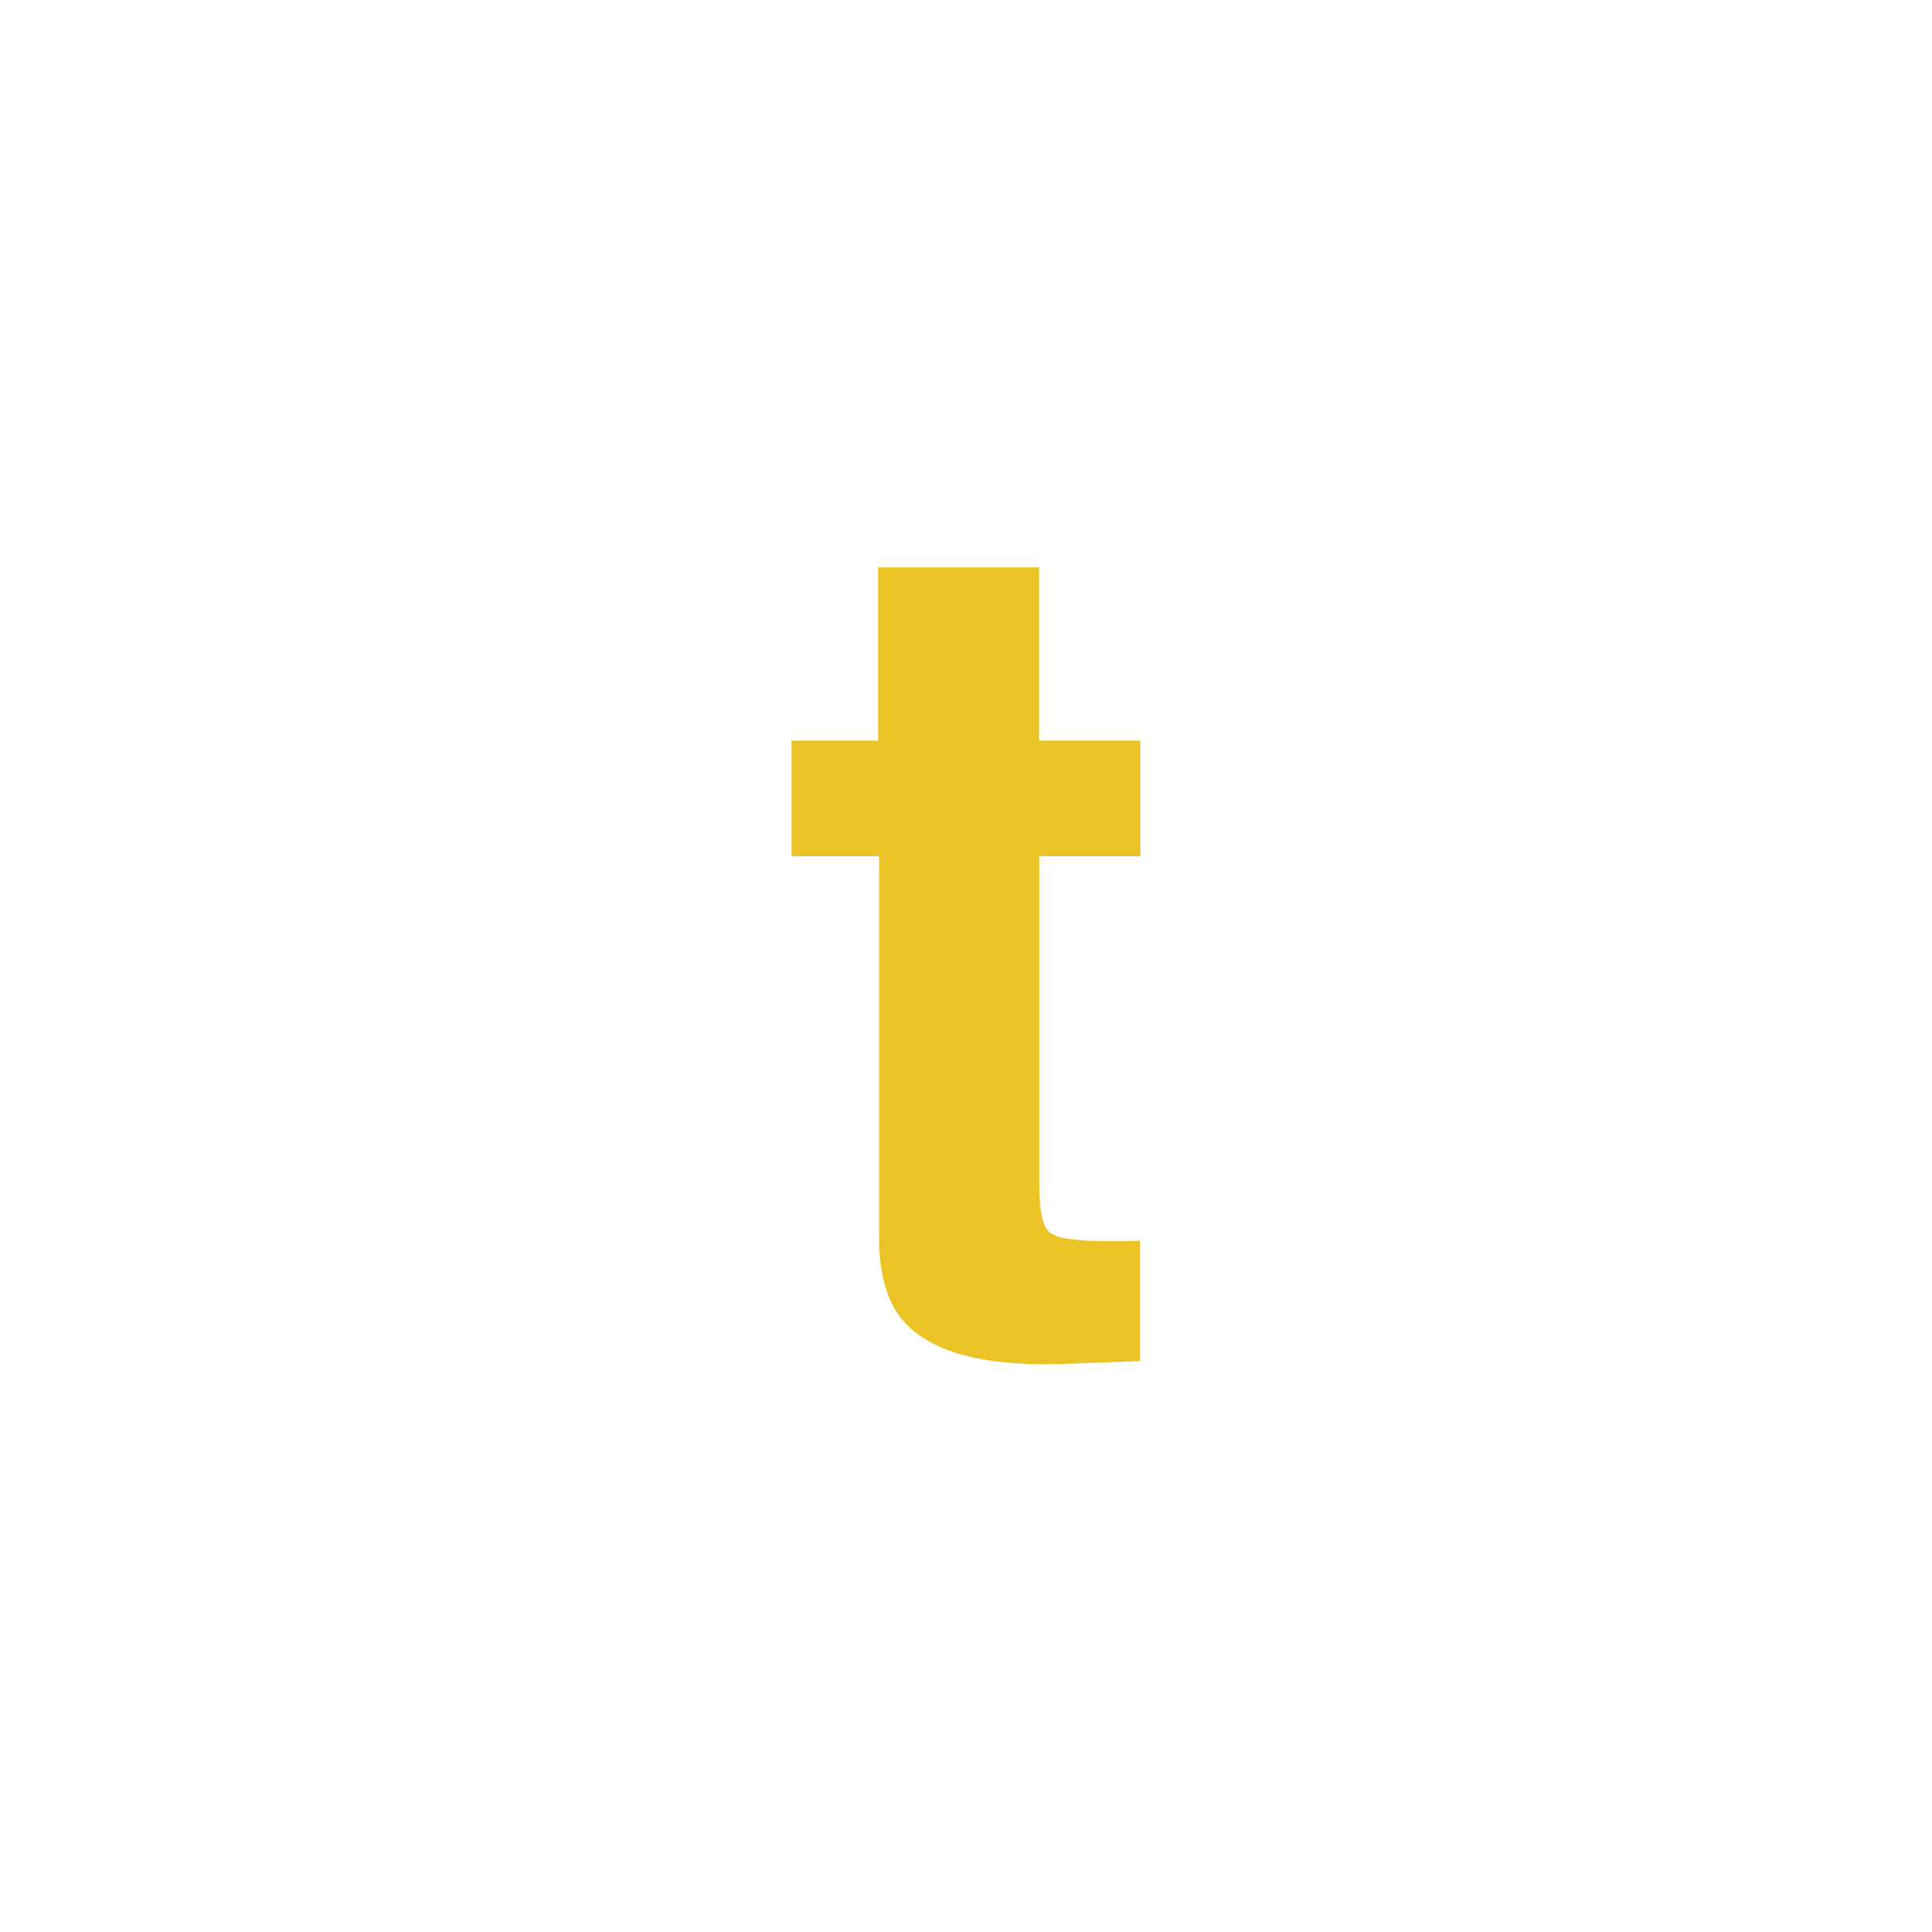
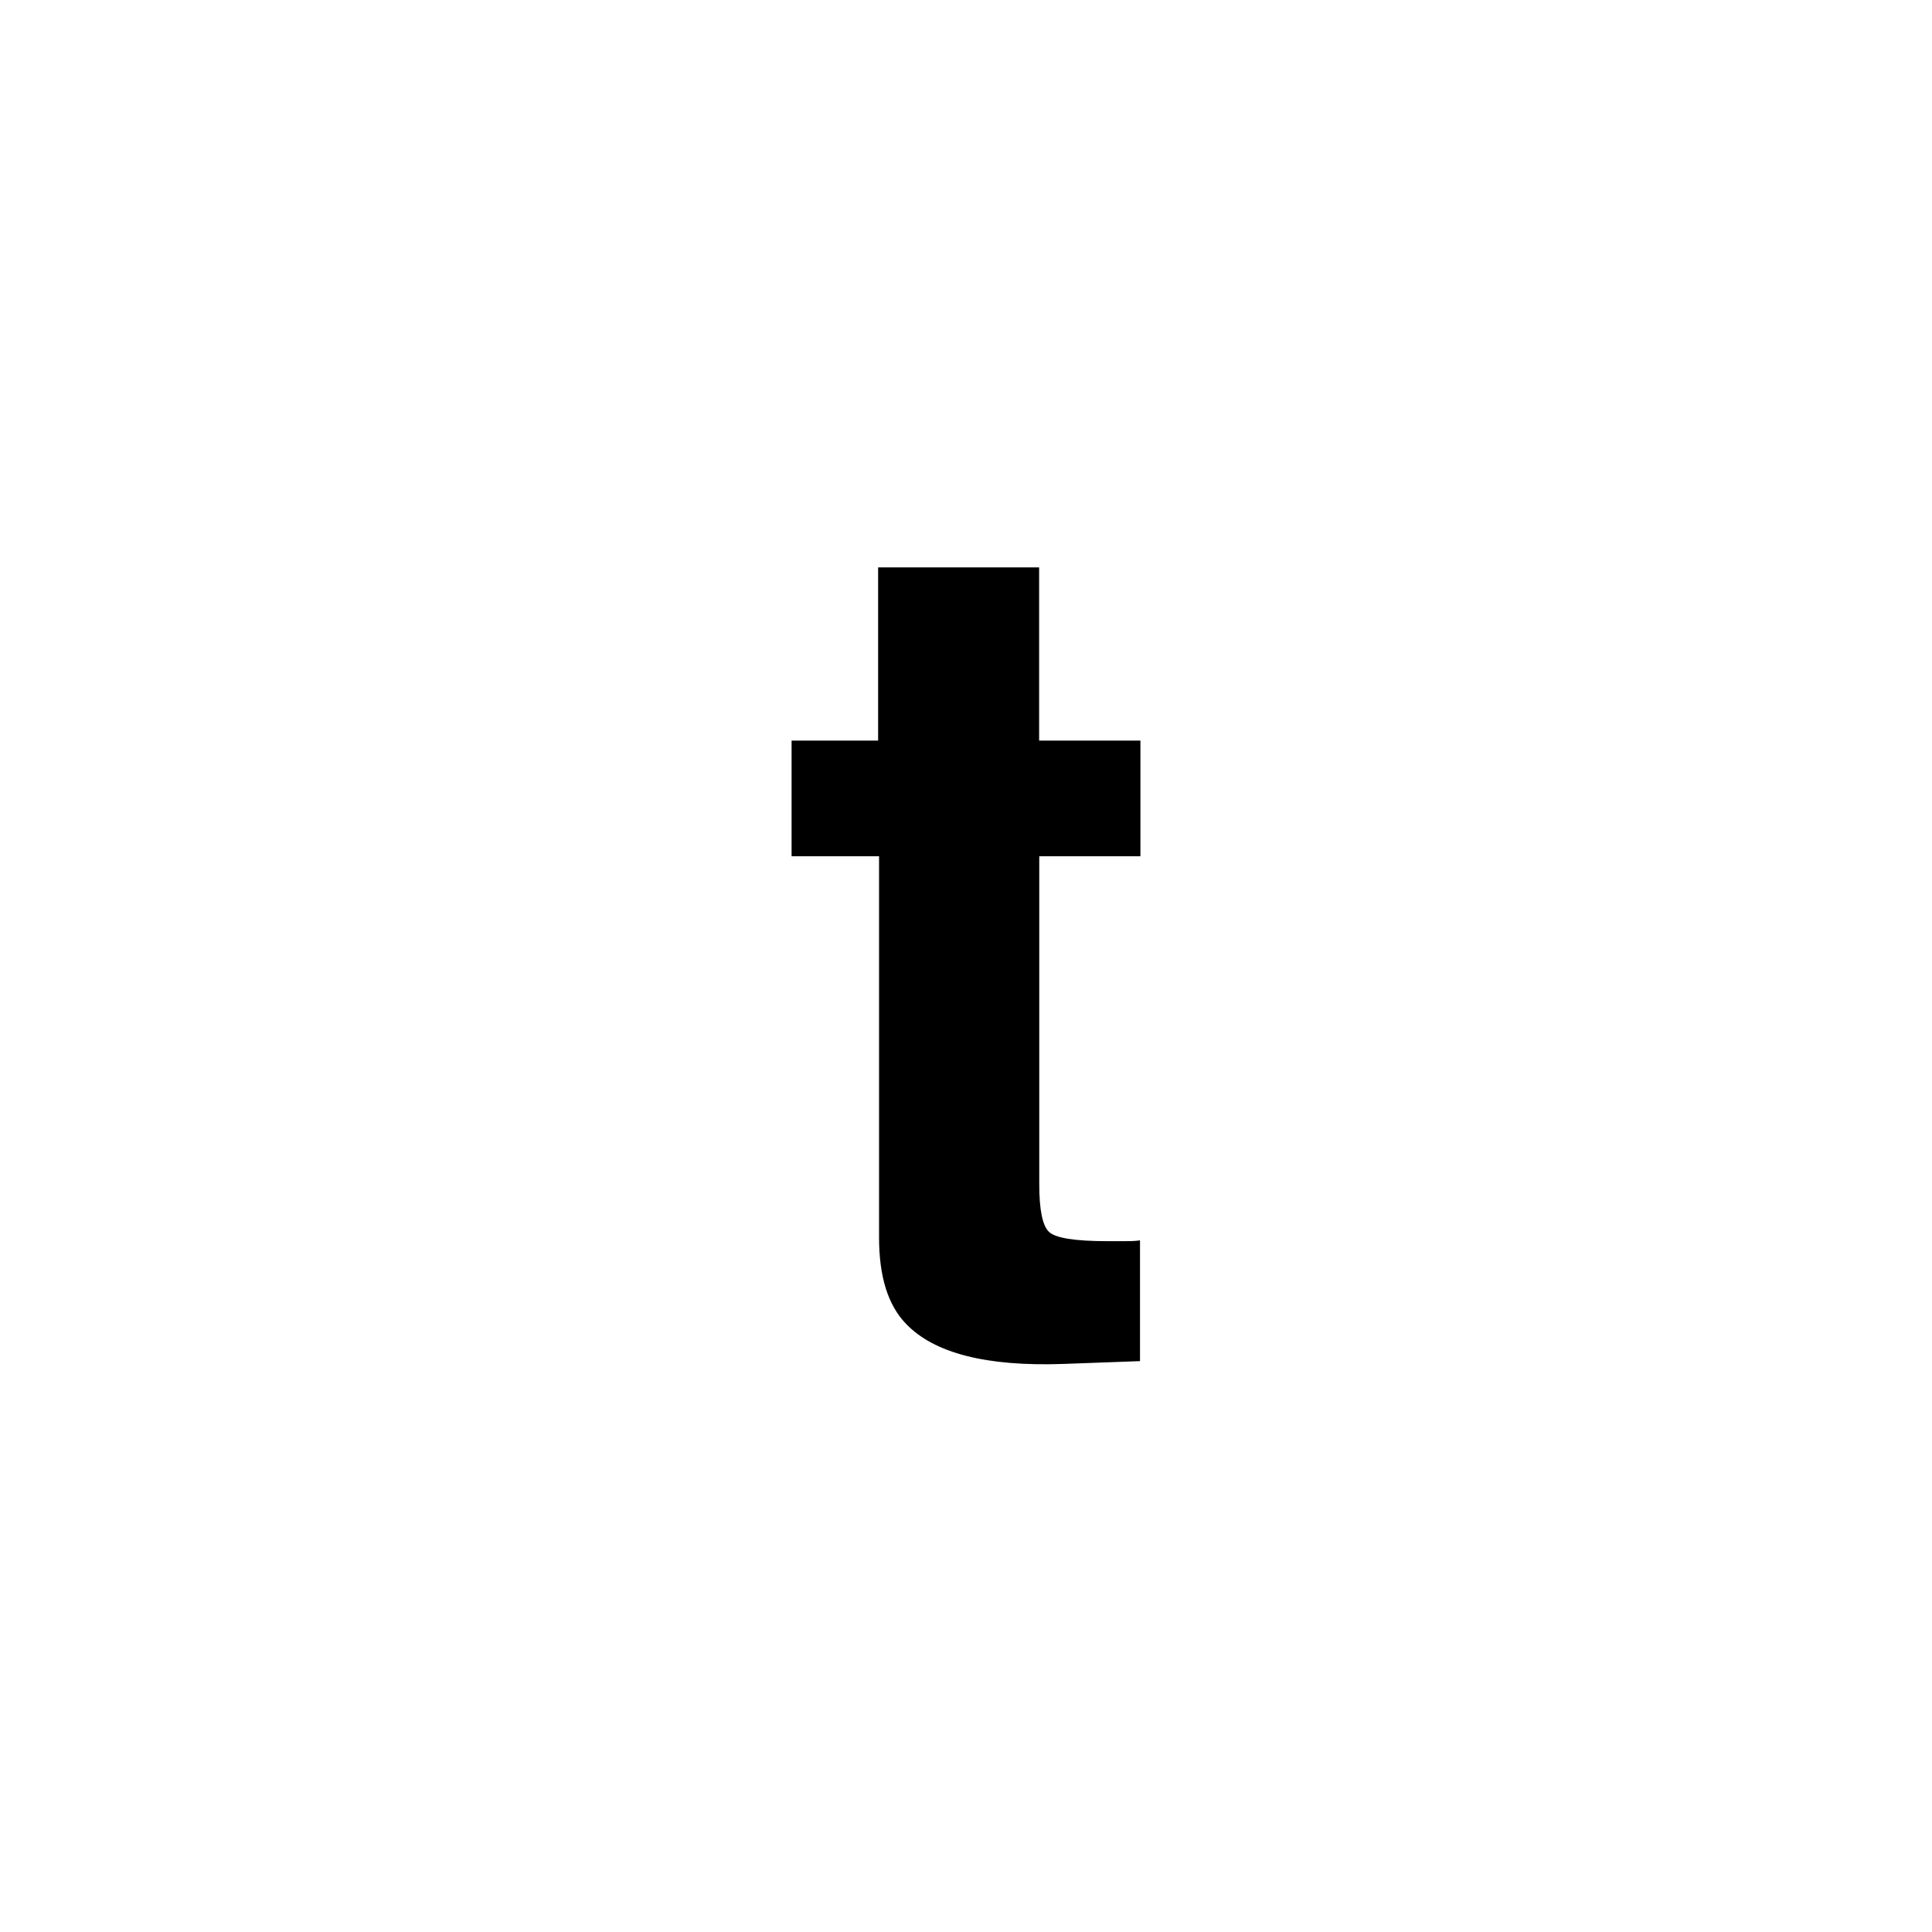
- <svg xmlns="http://www.w3.org/2000/svg" id="Camada_1" data-name="Camada 1" viewBox="0 0 144 144">
-   <defs>
-     <style>.cls-1{fill:#eac426;}</style>
-   </defs>
-   <path class="cls-1" d="M59,63.82V55.2h6.45V42.29h12V55.2H85v8.62H77.46V88.27q0,2.85.72,3.54c.48.47,1.95.7,4.41.7.37,0,.76,0,1.17,0s.81,0,1.21-.06v9l-5.73.21q-8.58.3-11.72-3-2-2.07-2-6.41V63.82Z" />
+ <svg xmlns="http://www.w3.org/2000/svg" viewBox="0 0 144 144">
+   <path d="M59 63.82V55.2h6.45V42.29h12V55.2H85v8.62h-7.54v24.45q0 2.85.72 3.54c.48.47 1.95.7 4.41.7h1.17c.41 0 .81 0 1.21-.06v9l-5.73.21q-8.58.3-11.72-3-2-2.07-2-6.41V63.82z" />
</svg>
